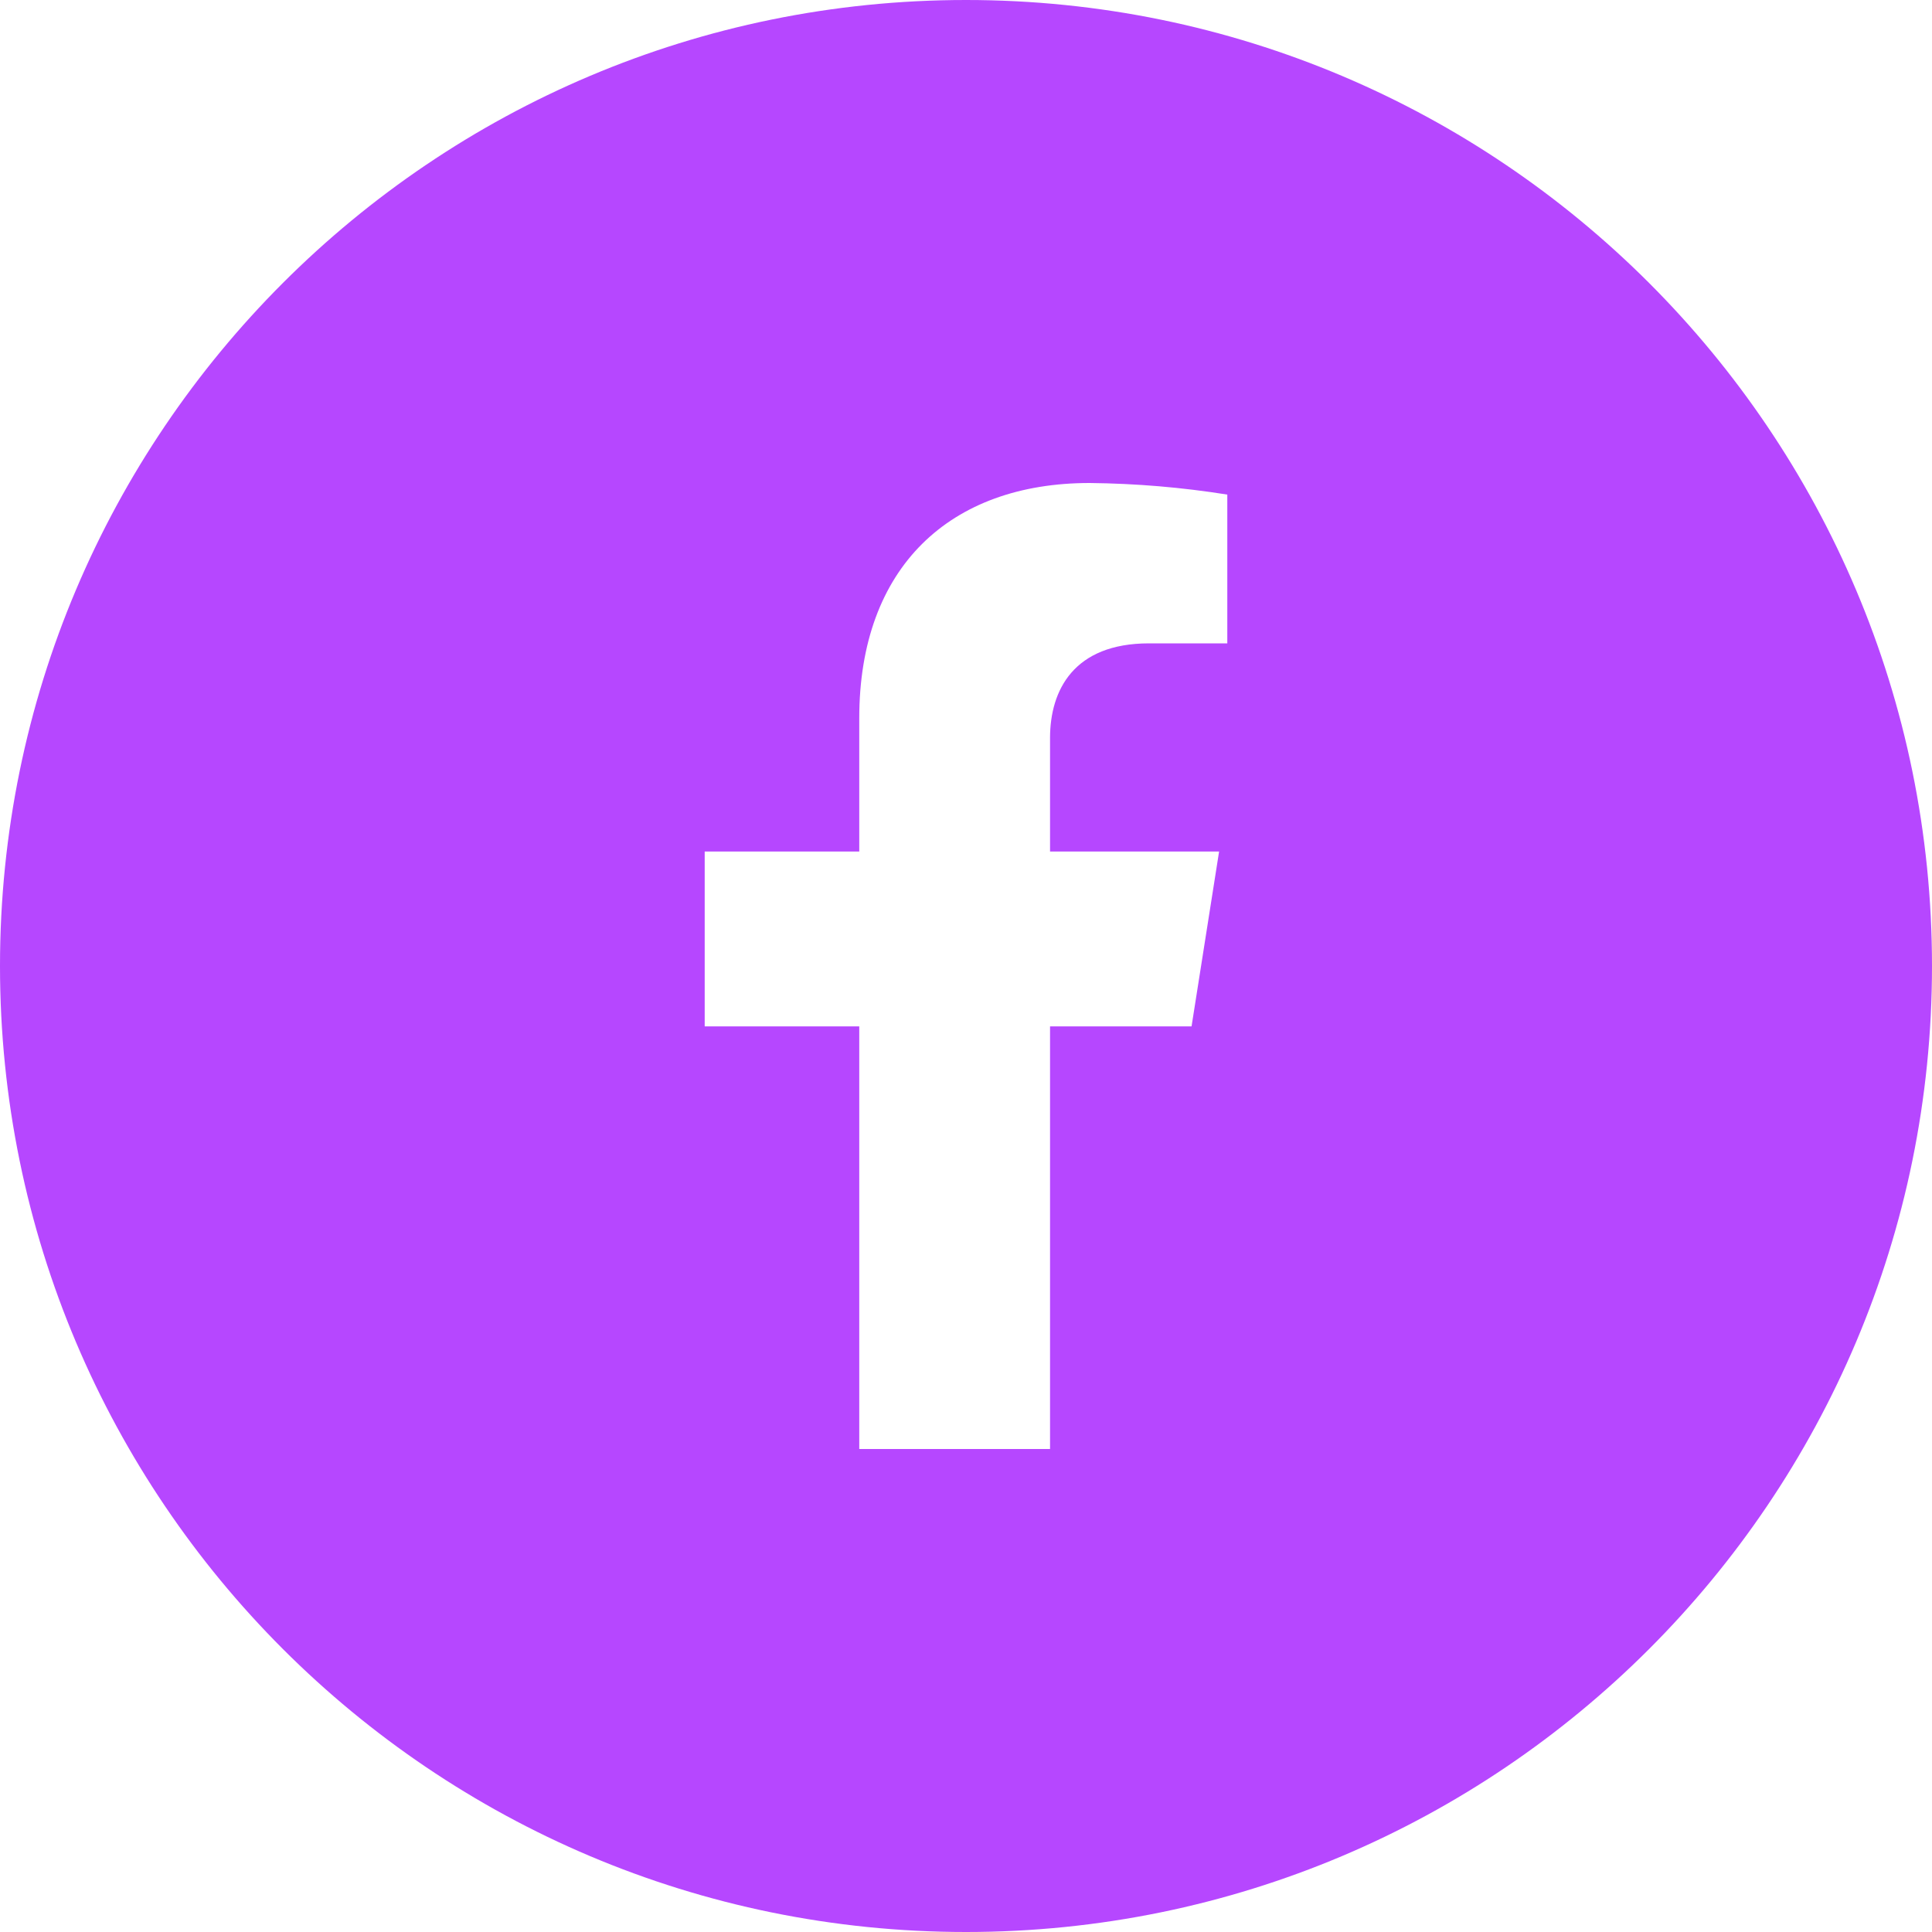
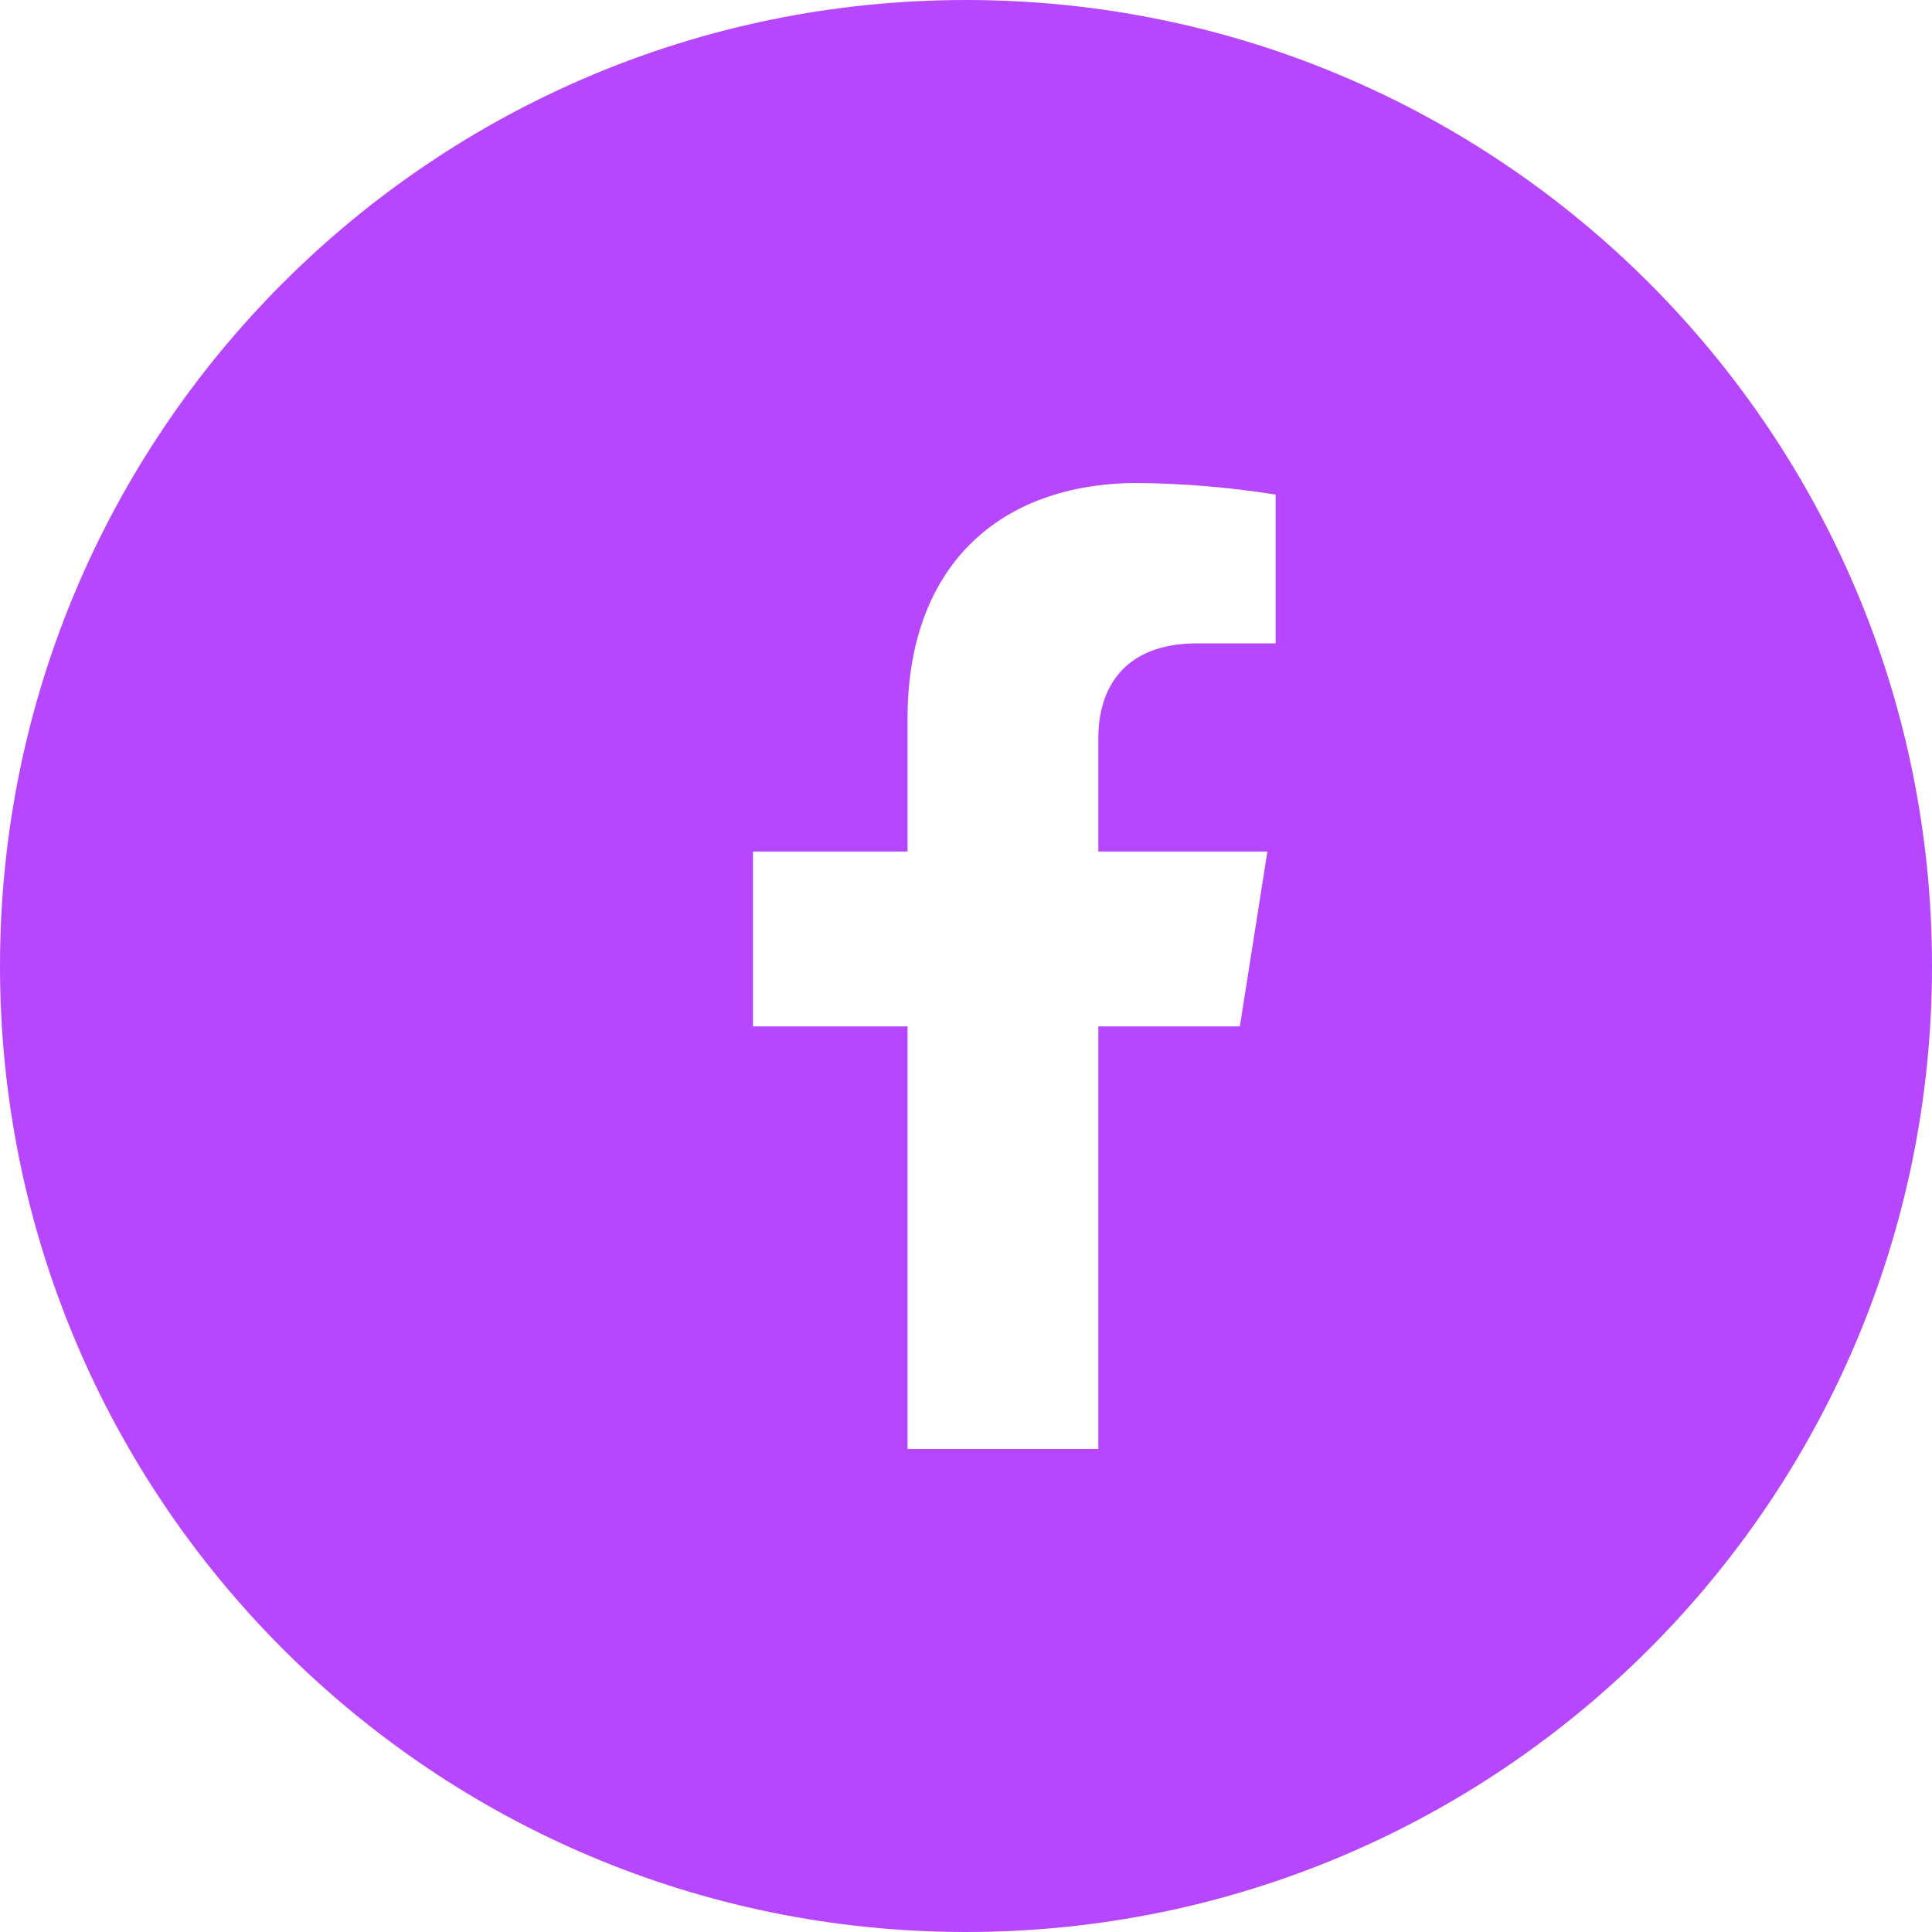
<svg xmlns="http://www.w3.org/2000/svg" width="40" height="40" viewBox="0 0 40 40" fill="none">
  <rect width="40" height="40" rx="20" ry="20" fill="rgba(182, 71, 255, 1)" transform="matrix(1 0 0 1 0 0)" />
-   <path d="M10.08 11.25L10.65 7.63L7.15 7.63L7.15 5.28C7.15 4.29 7.64 3.32 9.2 3.32L10.82 3.32L10.82 0.24C9.88 0.09 8.93 0.01 7.97 0C5.08 0 3.2 1.74 3.2 4.87L3.2 7.63L0 7.63L0 11.25L3.2 11.25L3.2 20L7.15 20L7.15 11.25L10.08 11.25Z" fill="rgba(255, 255, 255, 1)" fill-rule="nonzero" transform="matrix(1 0 0 1 14.59 10)" />
+   <path d="M10.08 11.25L10.65 7.63L7.15 7.63L7.15 5.28C7.15 4.29 7.64 3.32 9.2 3.32L10.82 3.32L10.82 0.24C9.88 0.09 8.93 0.01 7.97 0C5.08 0 3.2 1.74 3.2 4.87L3.2 7.63L0 7.63L0 11.25L3.2 11.25L3.2 20L7.15 20L7.15 11.25L10.08 11.25Z" fill="rgba(255, 255, 255, 1)" fill-rule="nonzero" transform="matrix(1 0 0 1 15.59 10)" />
</svg>
